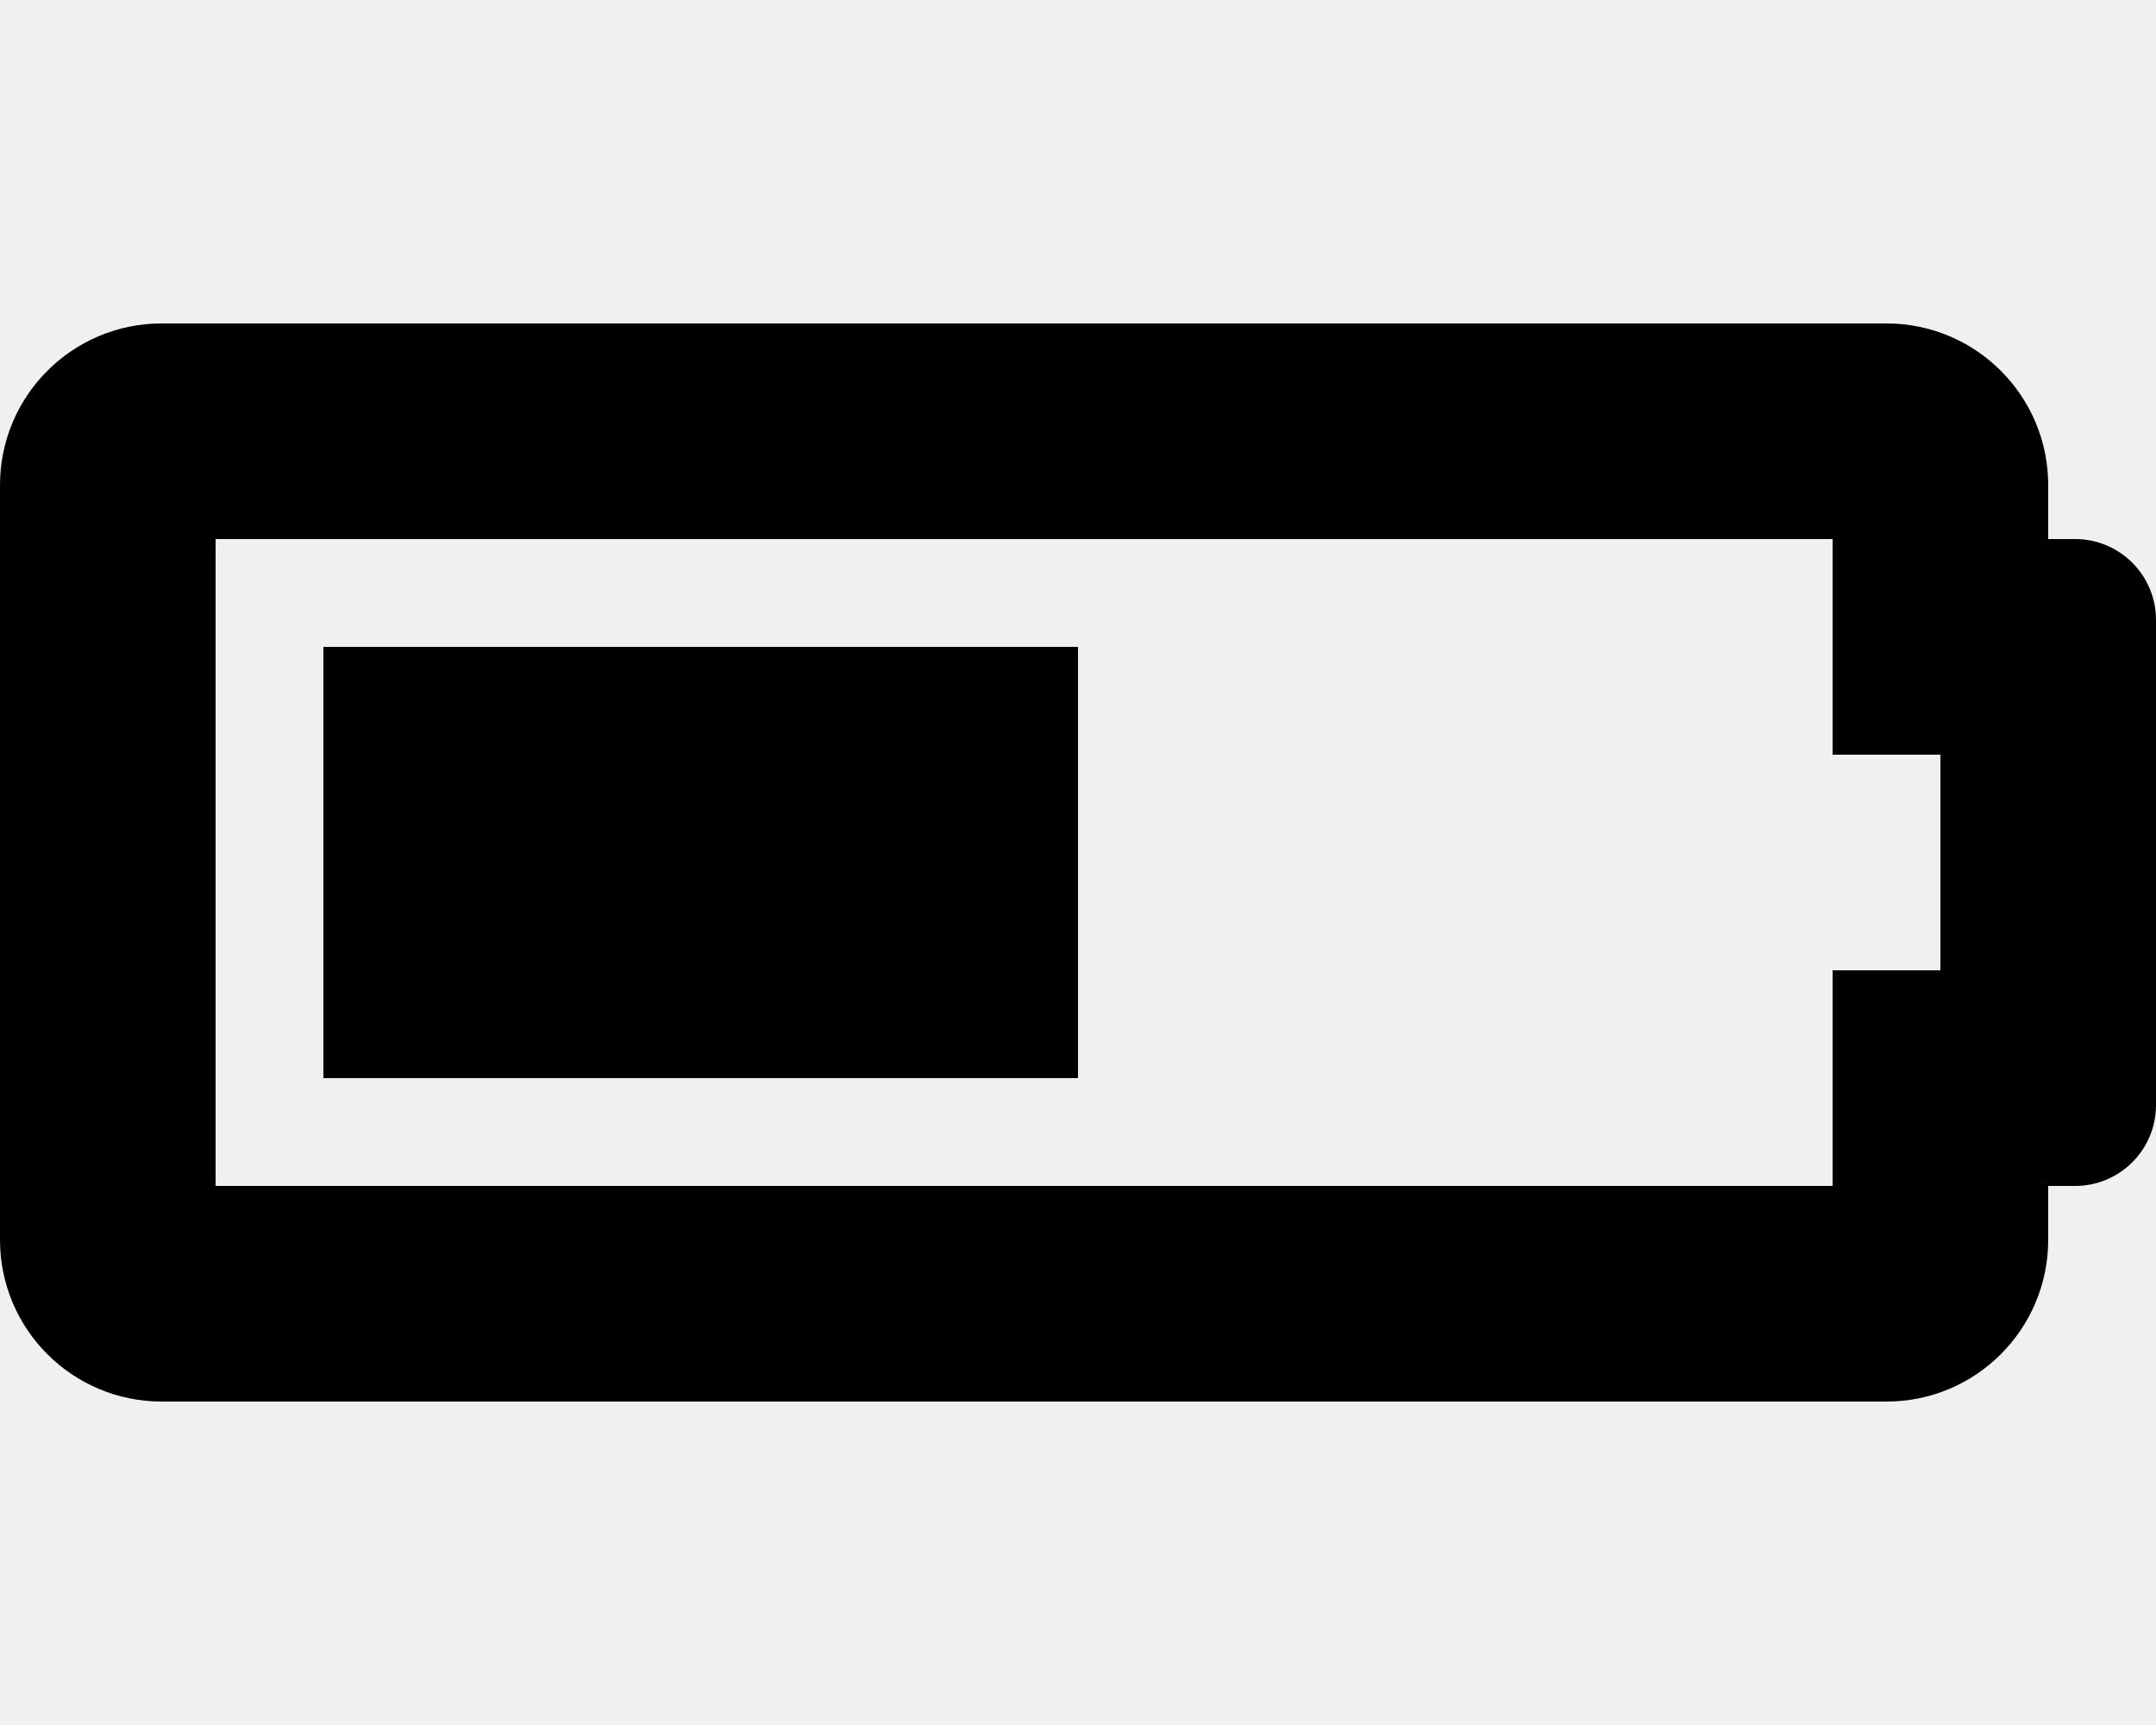
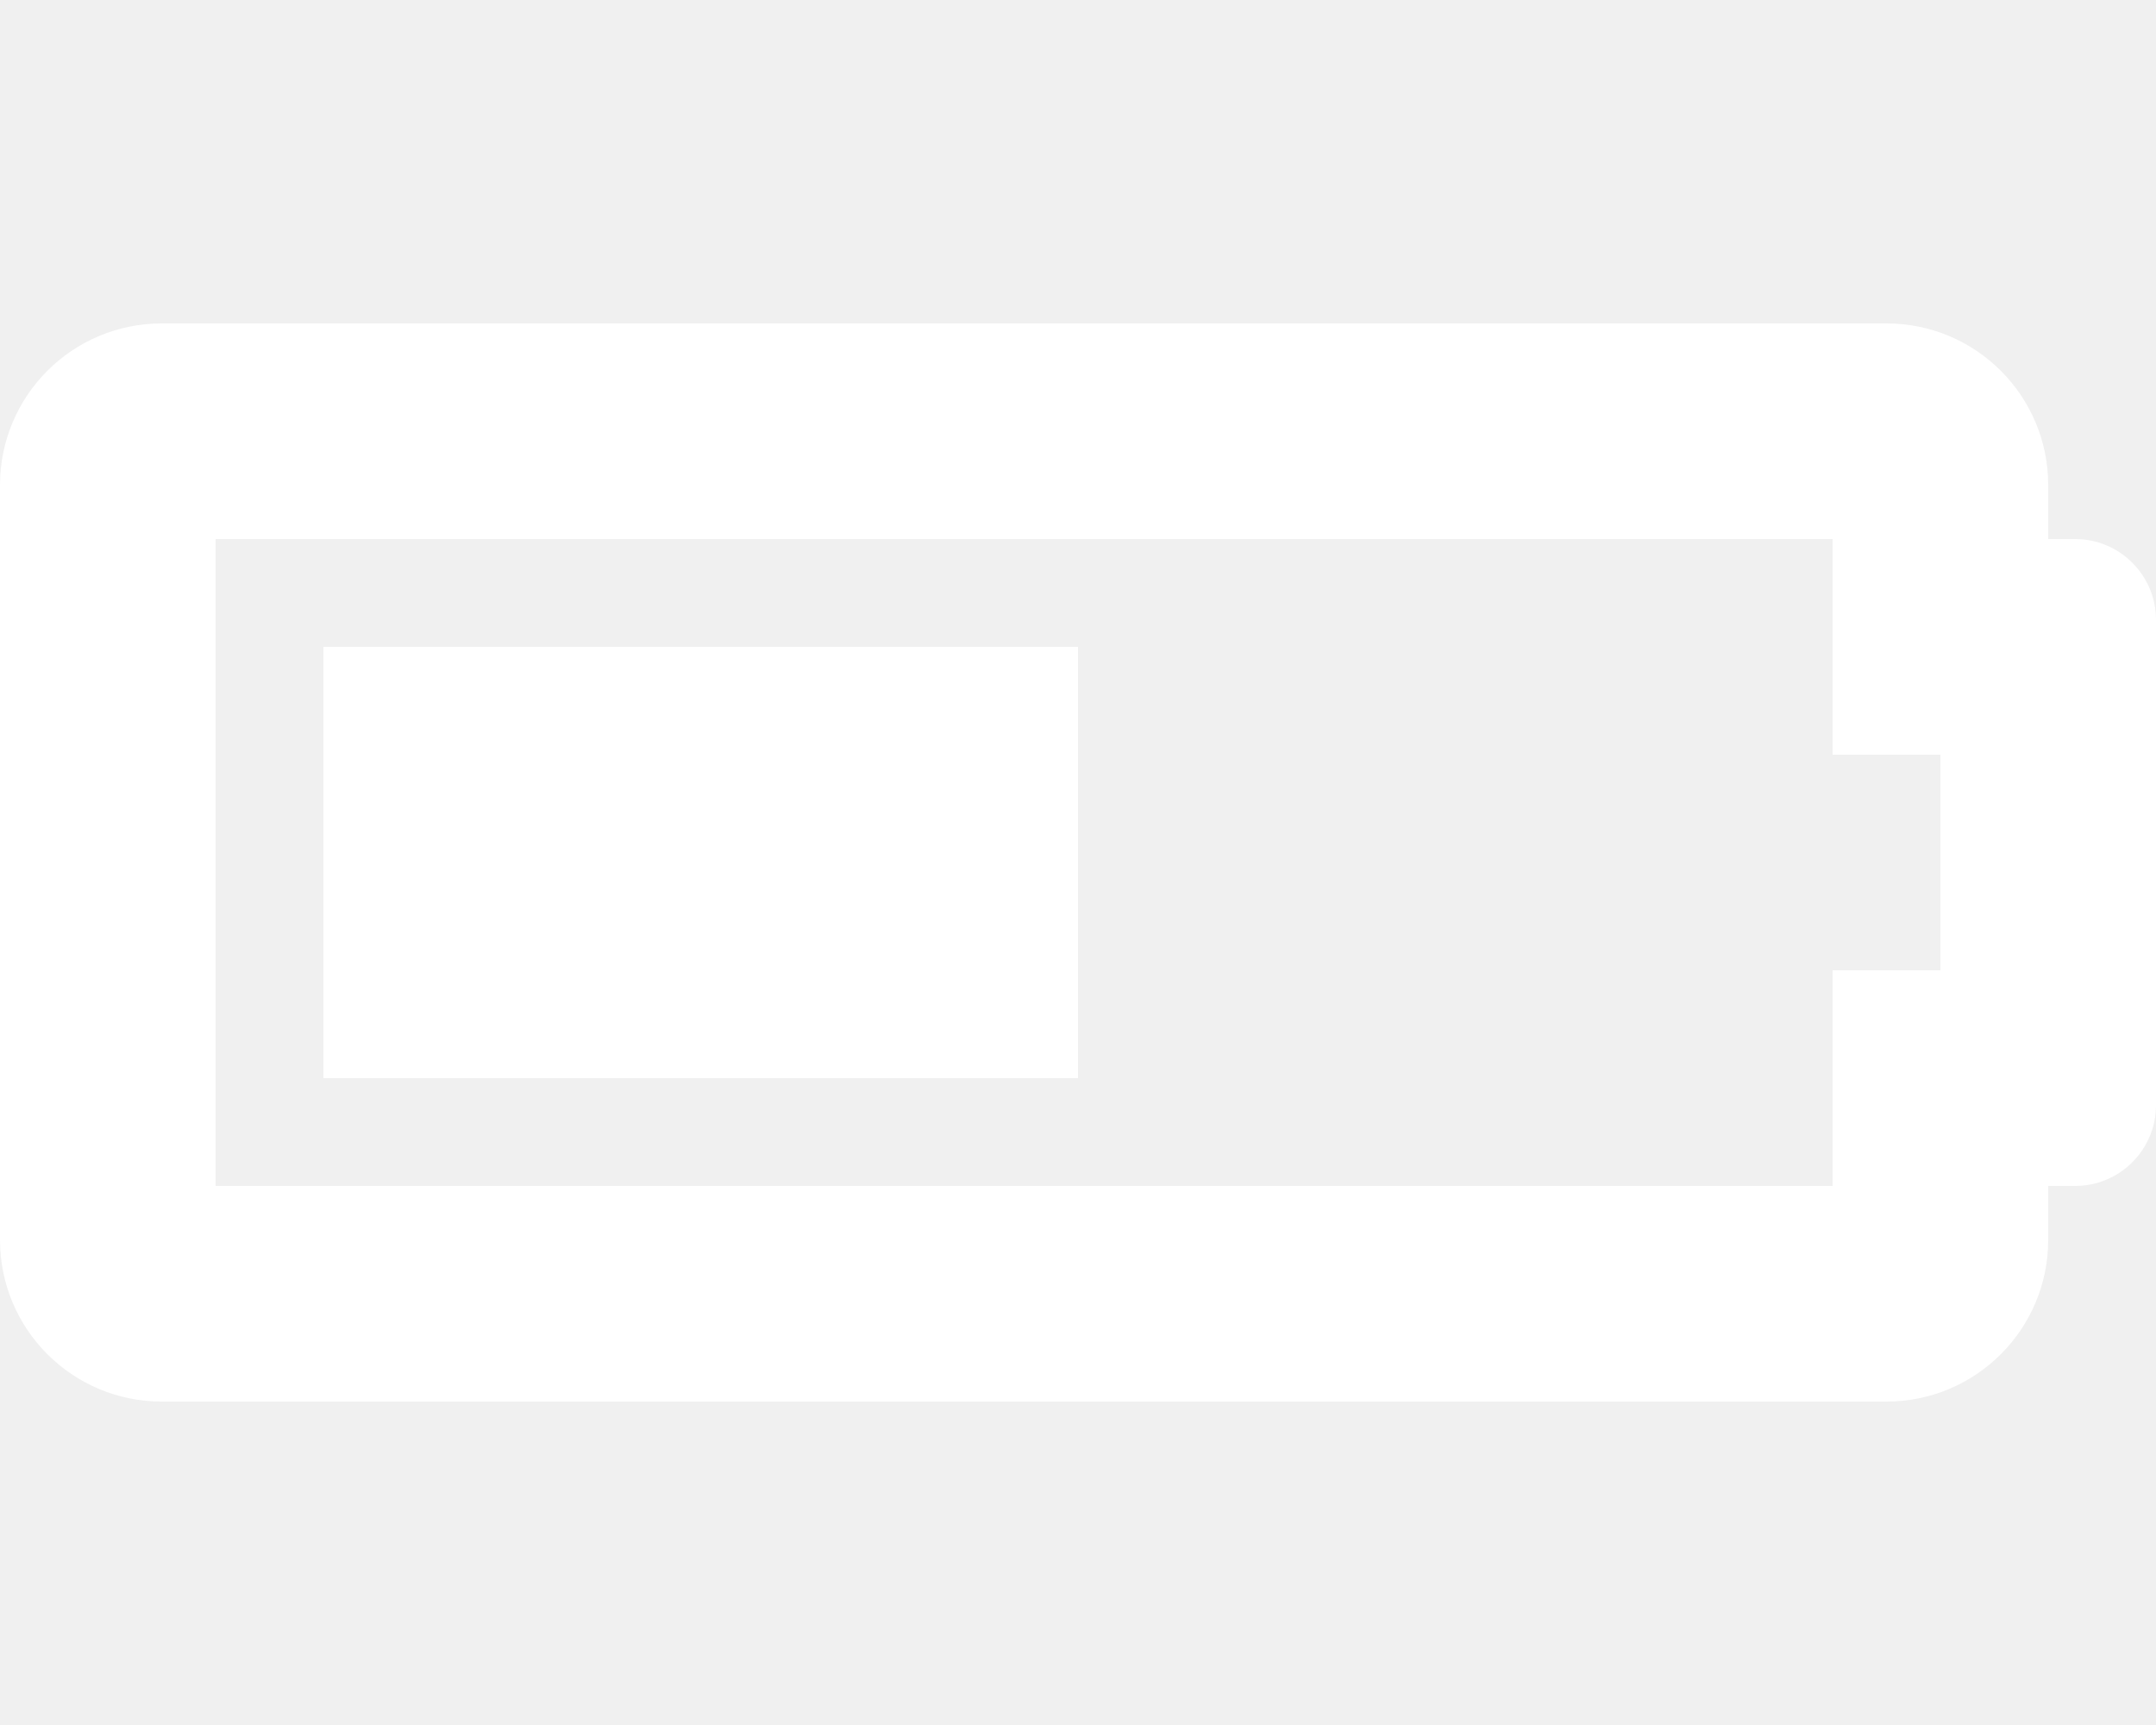
<svg xmlns="http://www.w3.org/2000/svg" aria-hidden="true" focusable="false" data-prefix="fas" data-icon="battery-half" class="svg-inline--fa fa-battery-half fa-w-20" role="img" viewBox="0 0 640 512">
-   <path fill="currentColor" d="M544 160v64h32v64h-32v64H64V160h480m16-64H48c-26.51 0-48 21.49-48 48v224c0 26.51 21.49 48 48 48h512c26.51 0 48-21.49 48-48v-16h8c13.255 0 24-10.745 24-24V184c0-13.255-10.745-24-24-24h-8v-16c0-26.51-21.49-48-48-48zm-240 96H96v128h224V192z" />
+   <path fill="#FFFFFF" d="M544 160v64h32v64h-32v64H64V160h480m16-64H48c-26.51 0-48 21.49-48 48v224c0 26.51 21.49 48 48 48h512c26.51 0 48-21.49 48-48v-16h8c13.255 0 24-10.745 24-24V184c0-13.255-10.745-24-24-24h-8v-16c0-26.51-21.49-48-48-48zm-240 96H96v128h224V192z" />
</svg>
